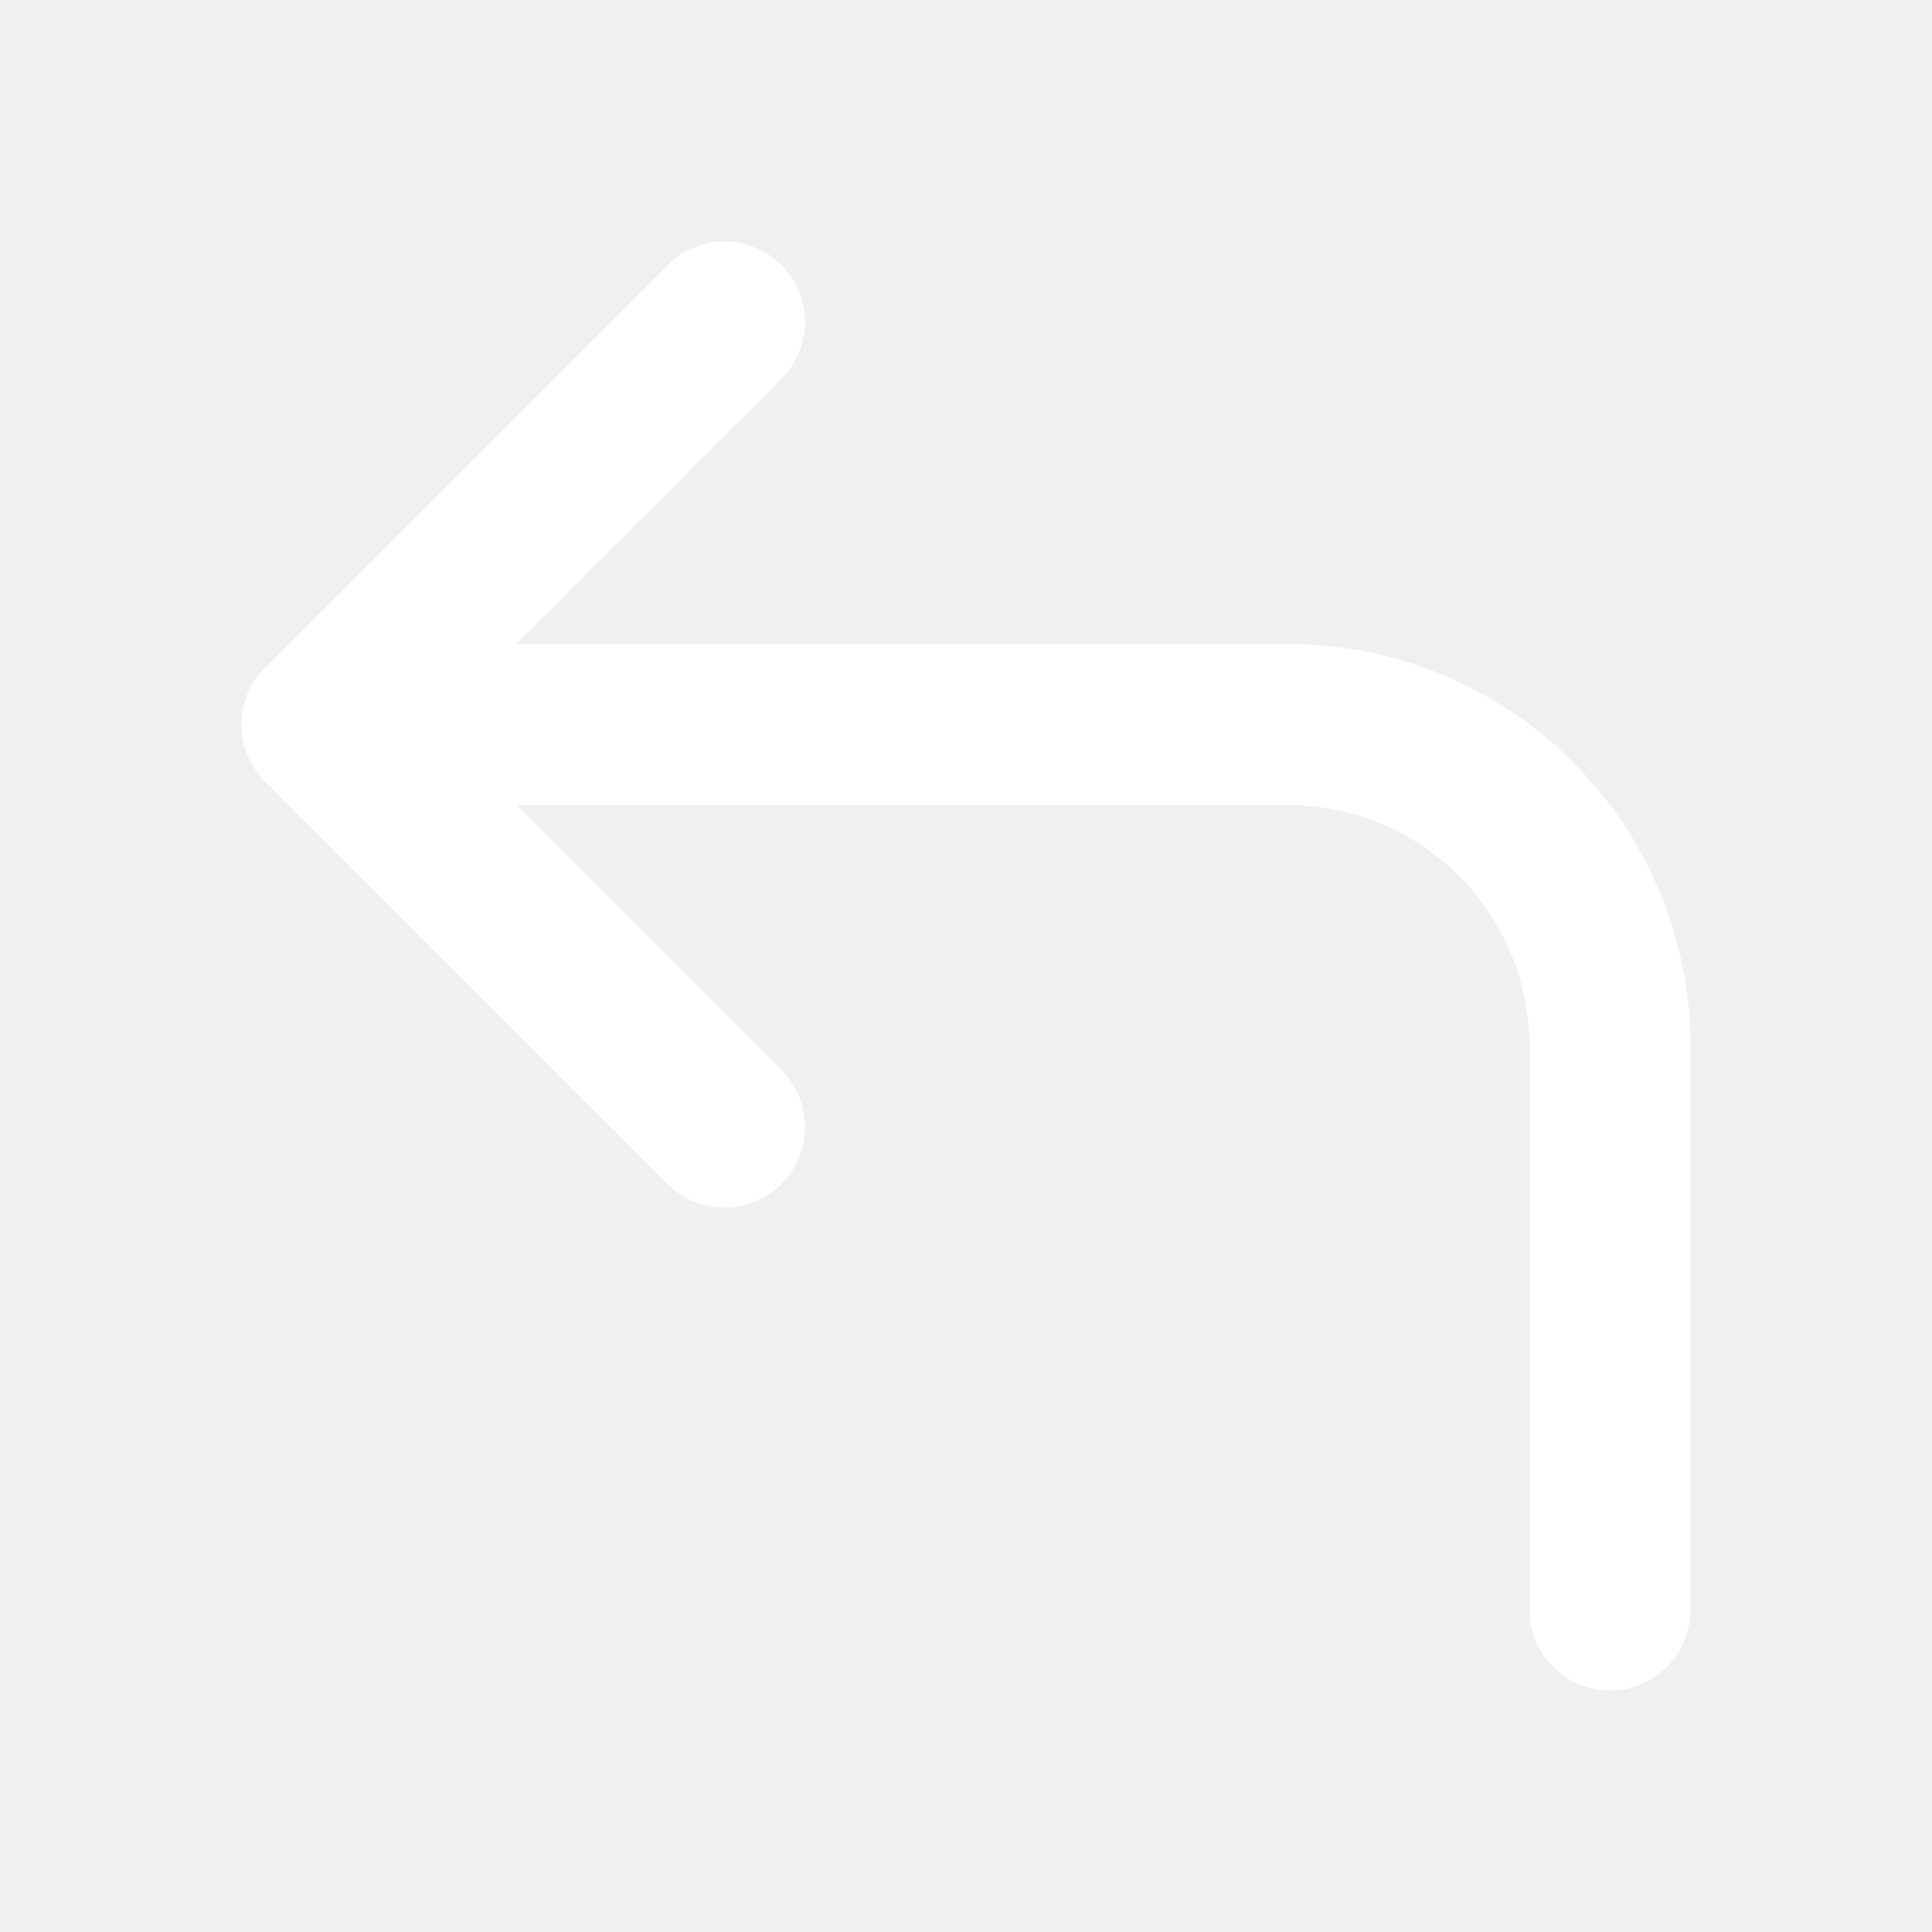
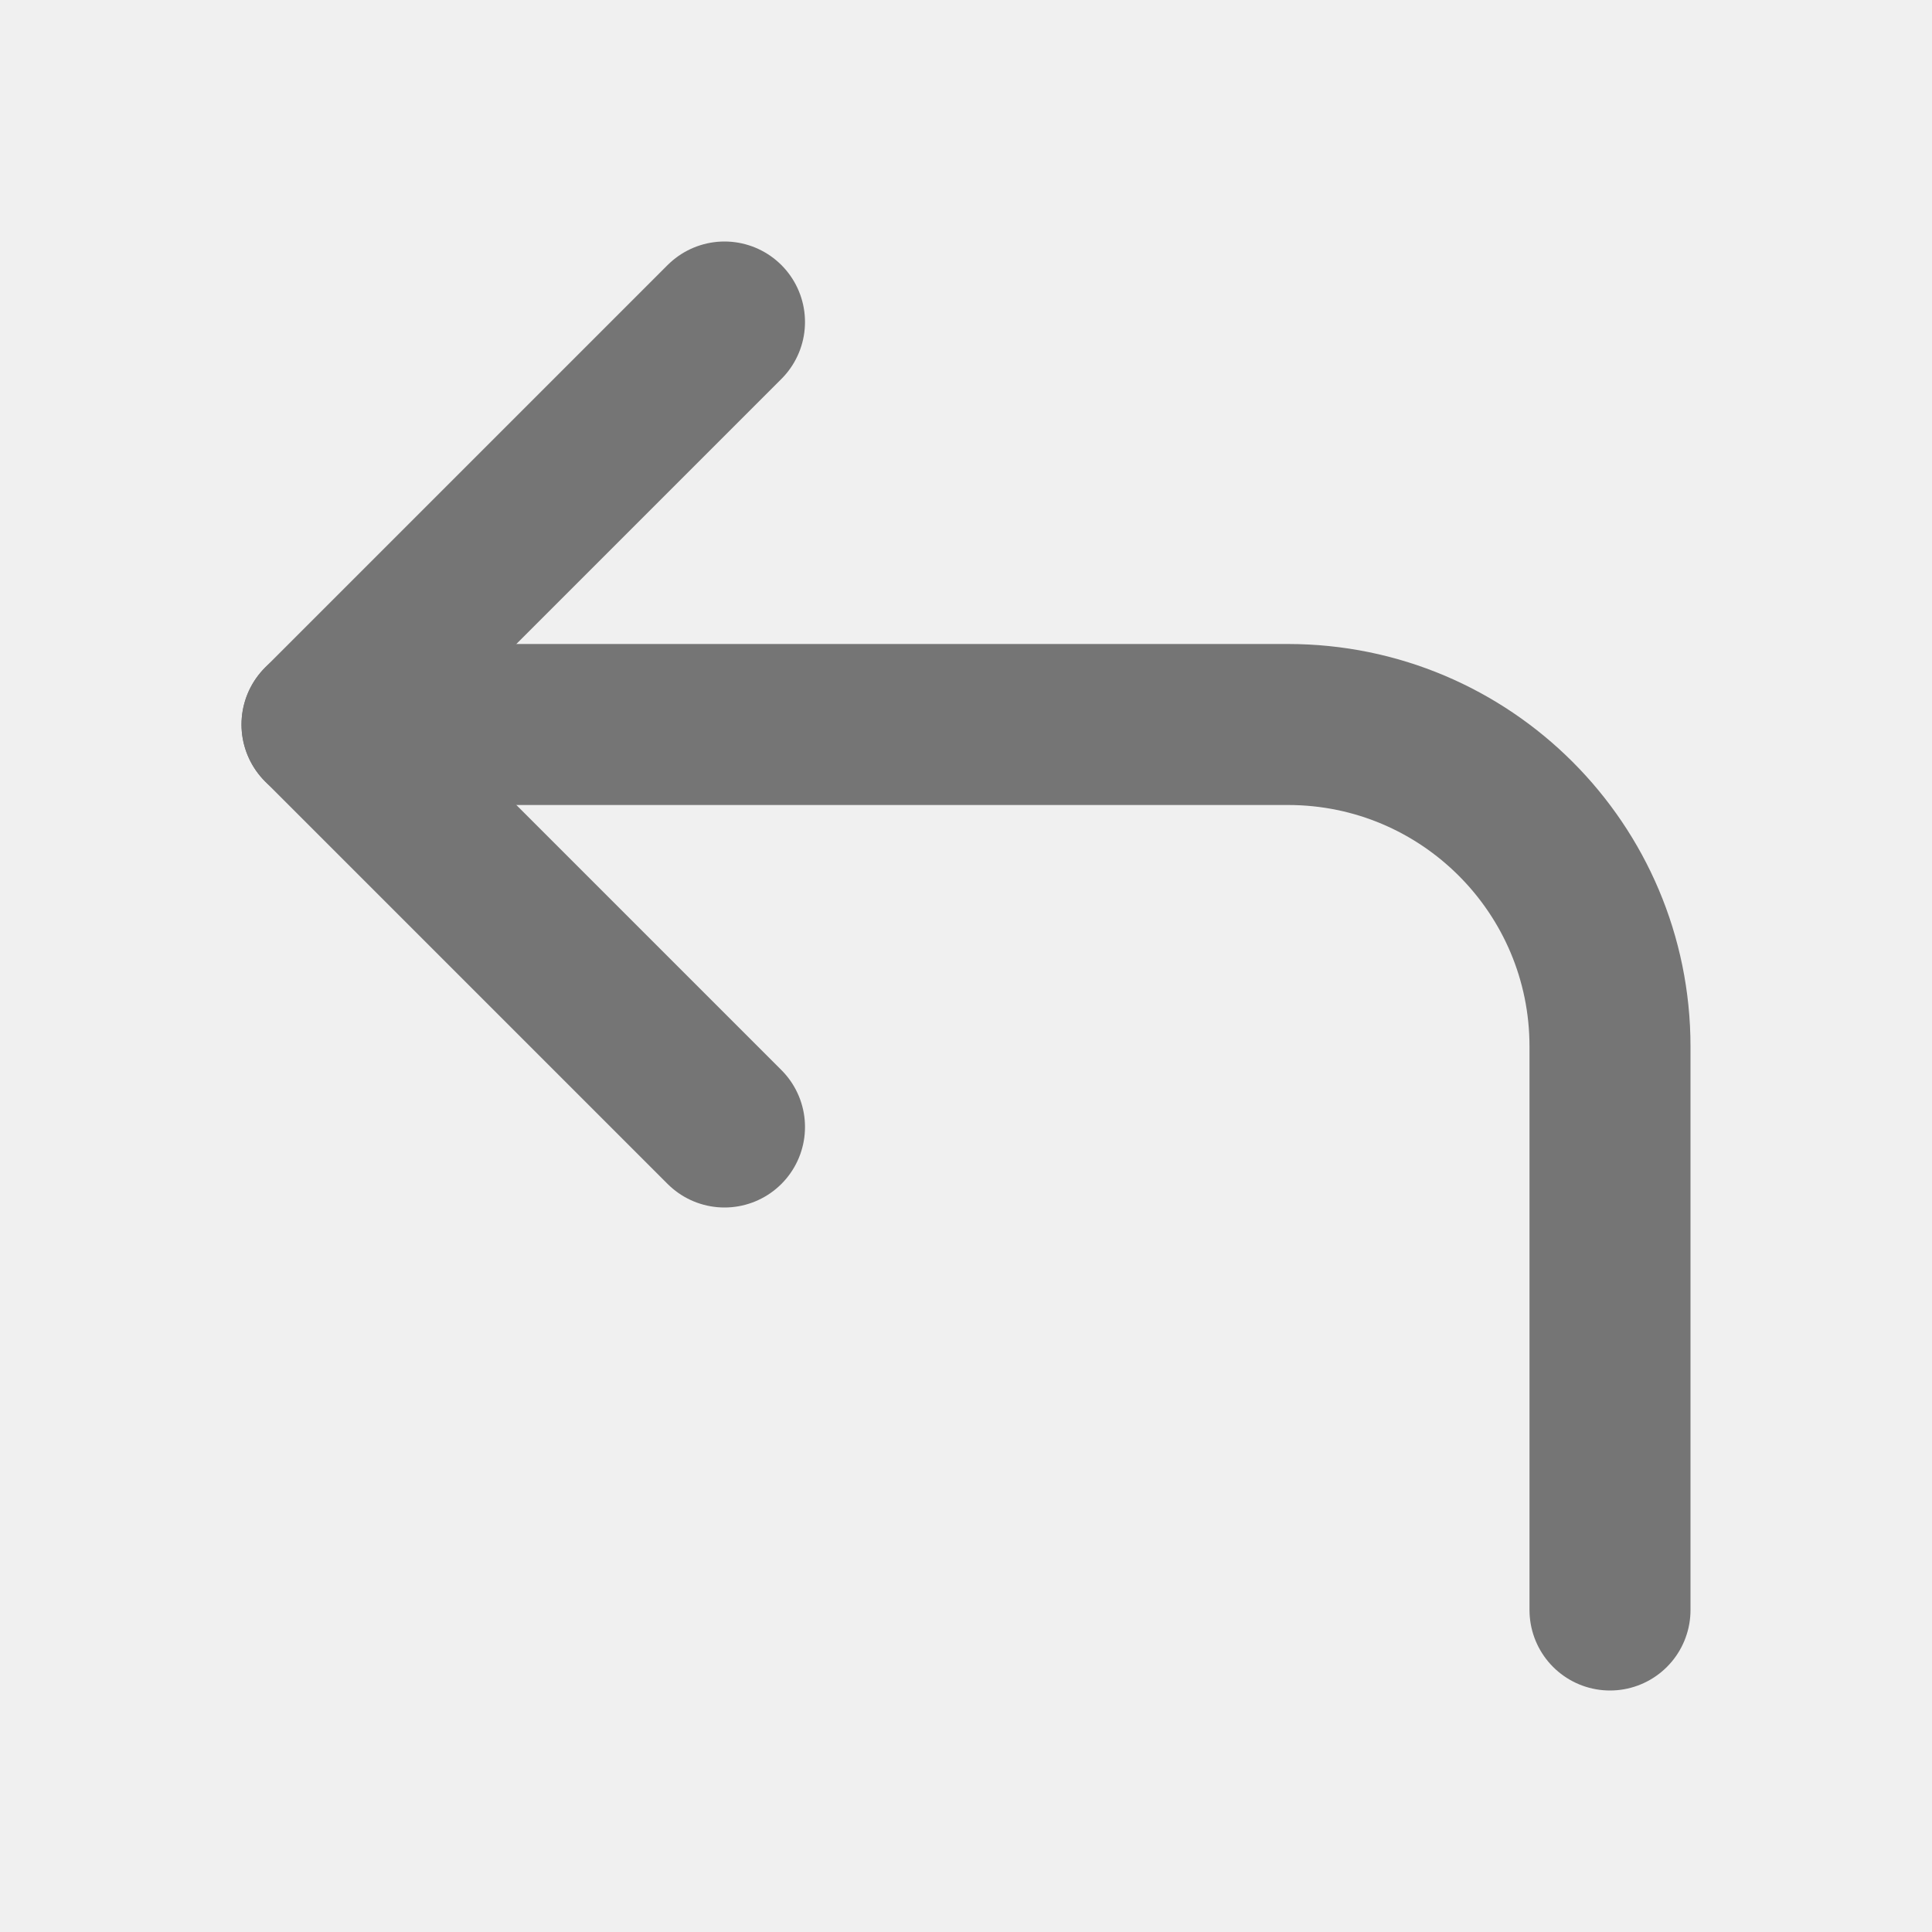
- <svg xmlns="http://www.w3.org/2000/svg" width="50" height="50" fill="none" stroke="white" stroke-linecap="round" stroke-linejoin="round" stroke-width="2" viewBox="0 0 24 24">
+ <svg xmlns="http://www.w3.org/2000/svg" width="50" height="50" fill="none" stroke="#757575" stroke-linecap="round" stroke-linejoin="round" stroke-width="2" viewBox="0 0 24 24">
  <path d="M9 14 4 9l5-5" />
  <path d="M20 20v-7a4 4 0 0 0-4-4H4" />
</svg>
